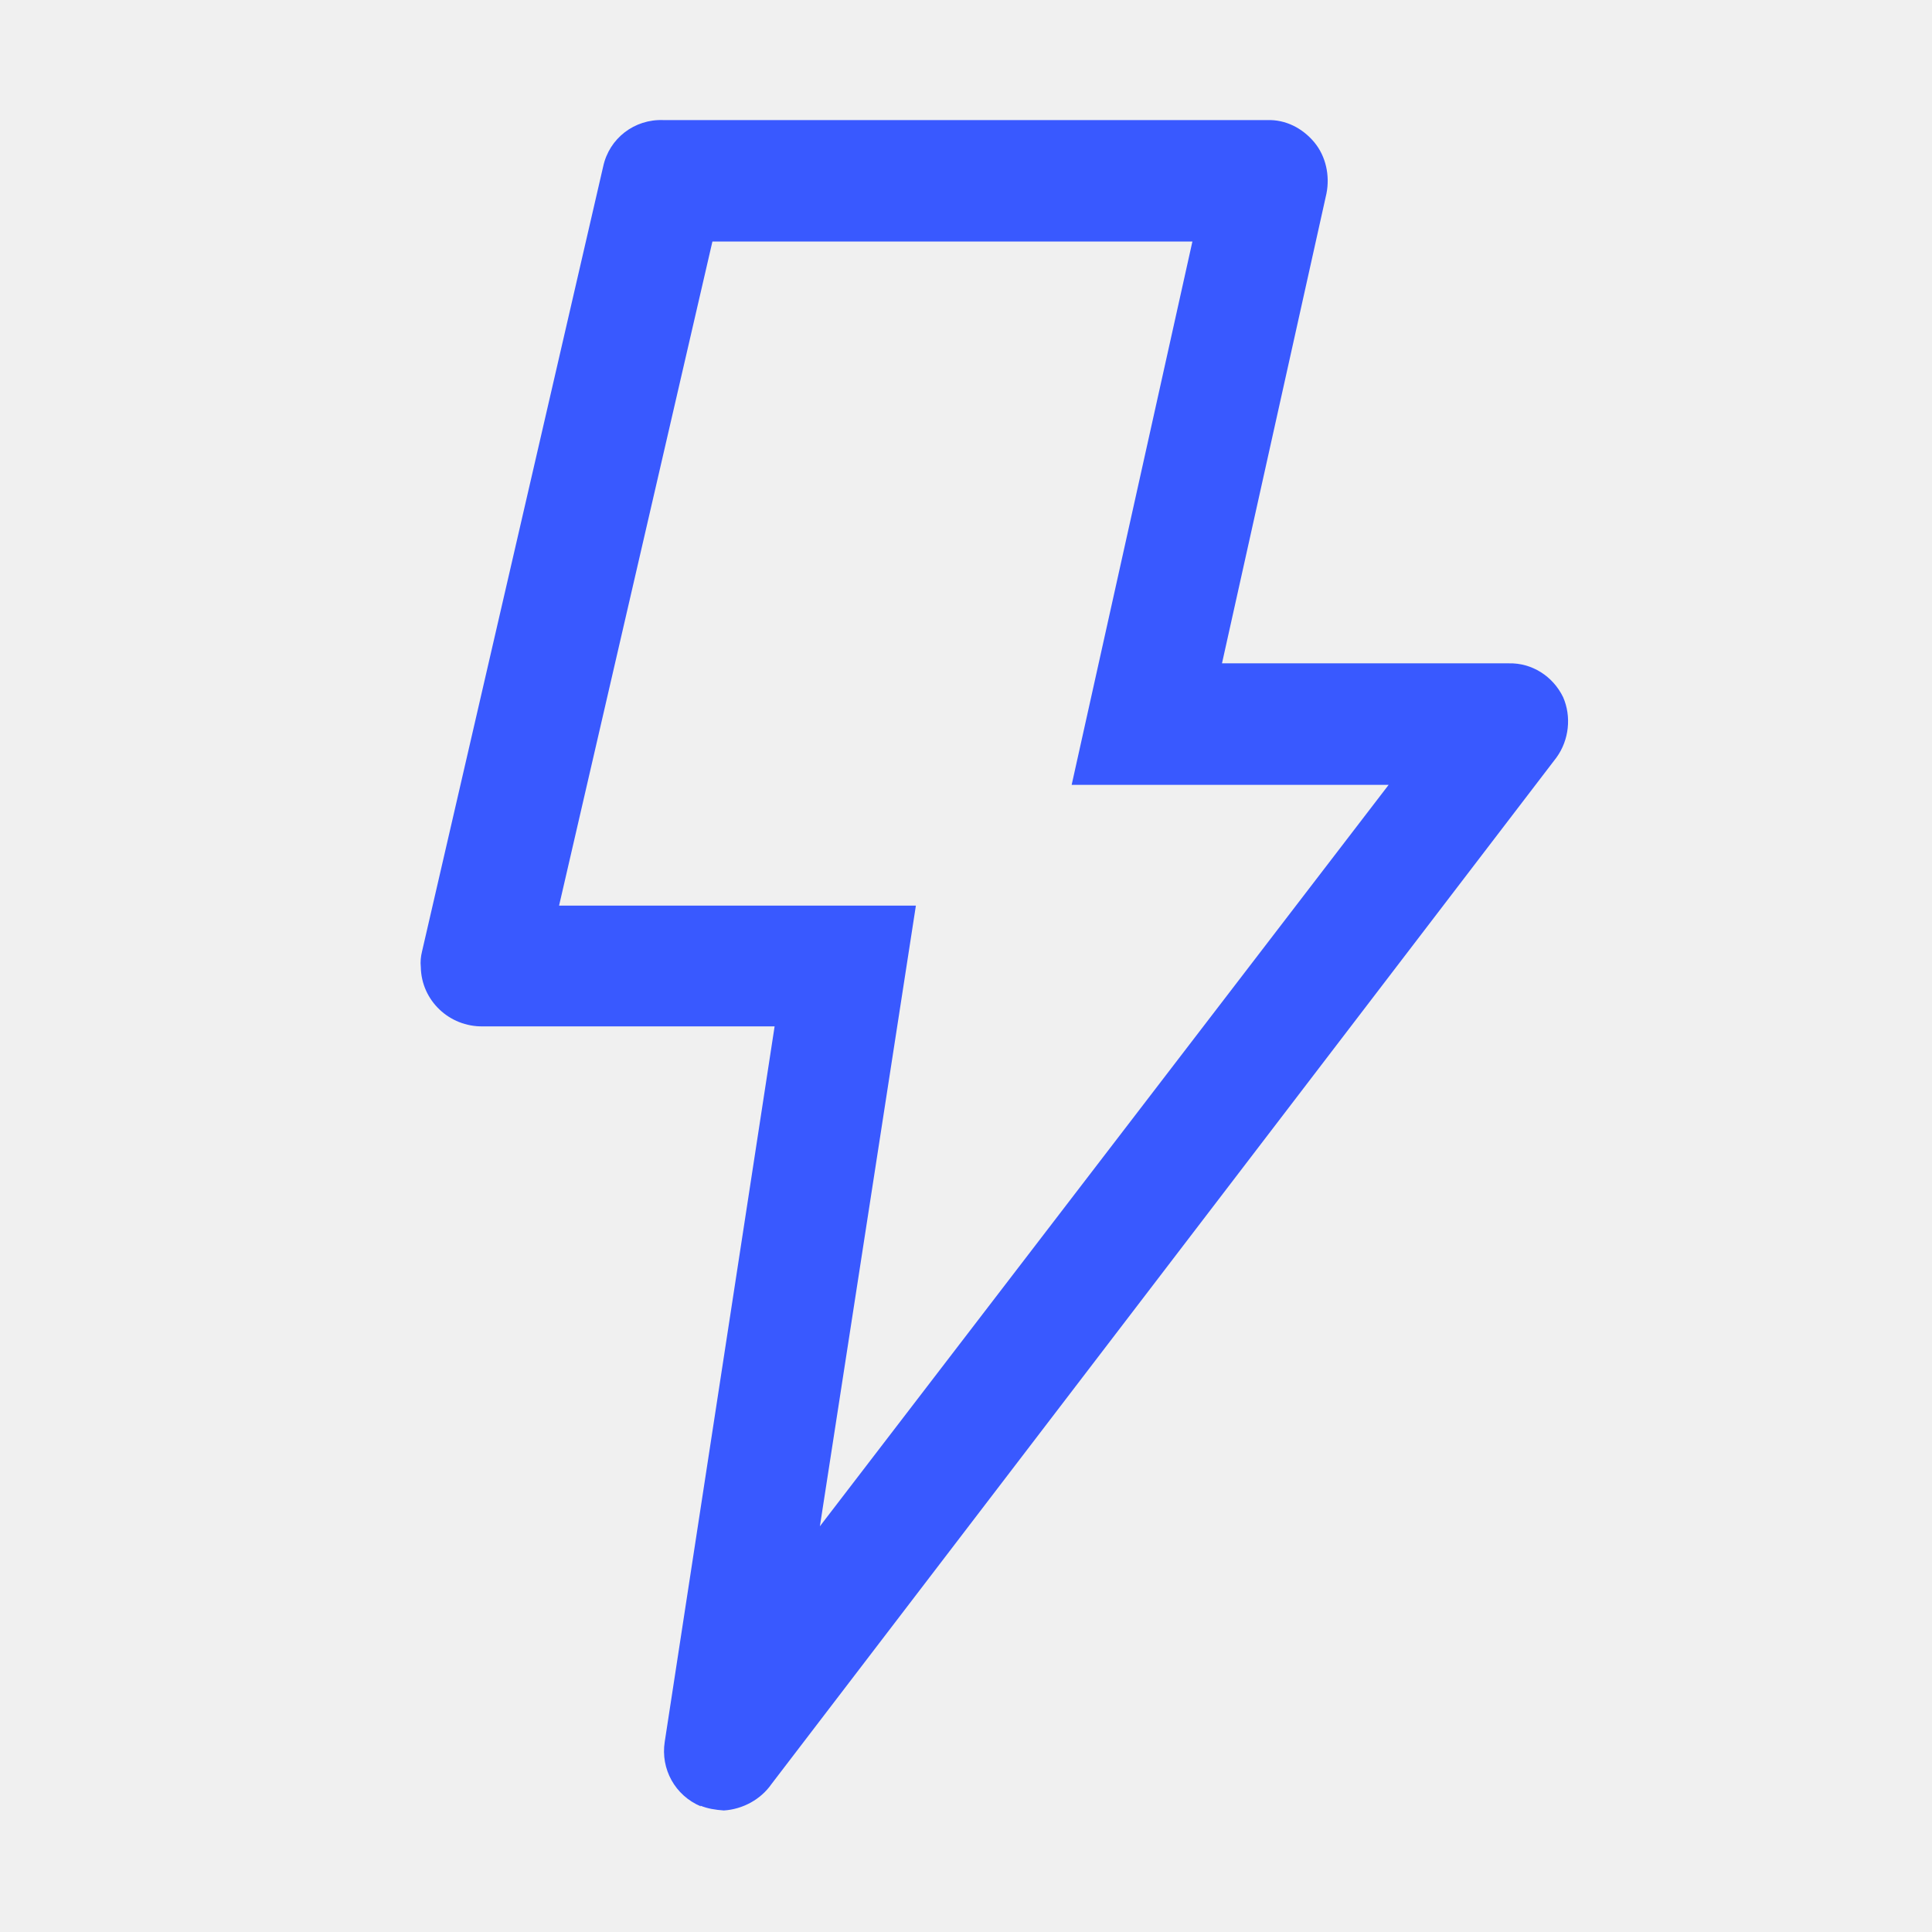
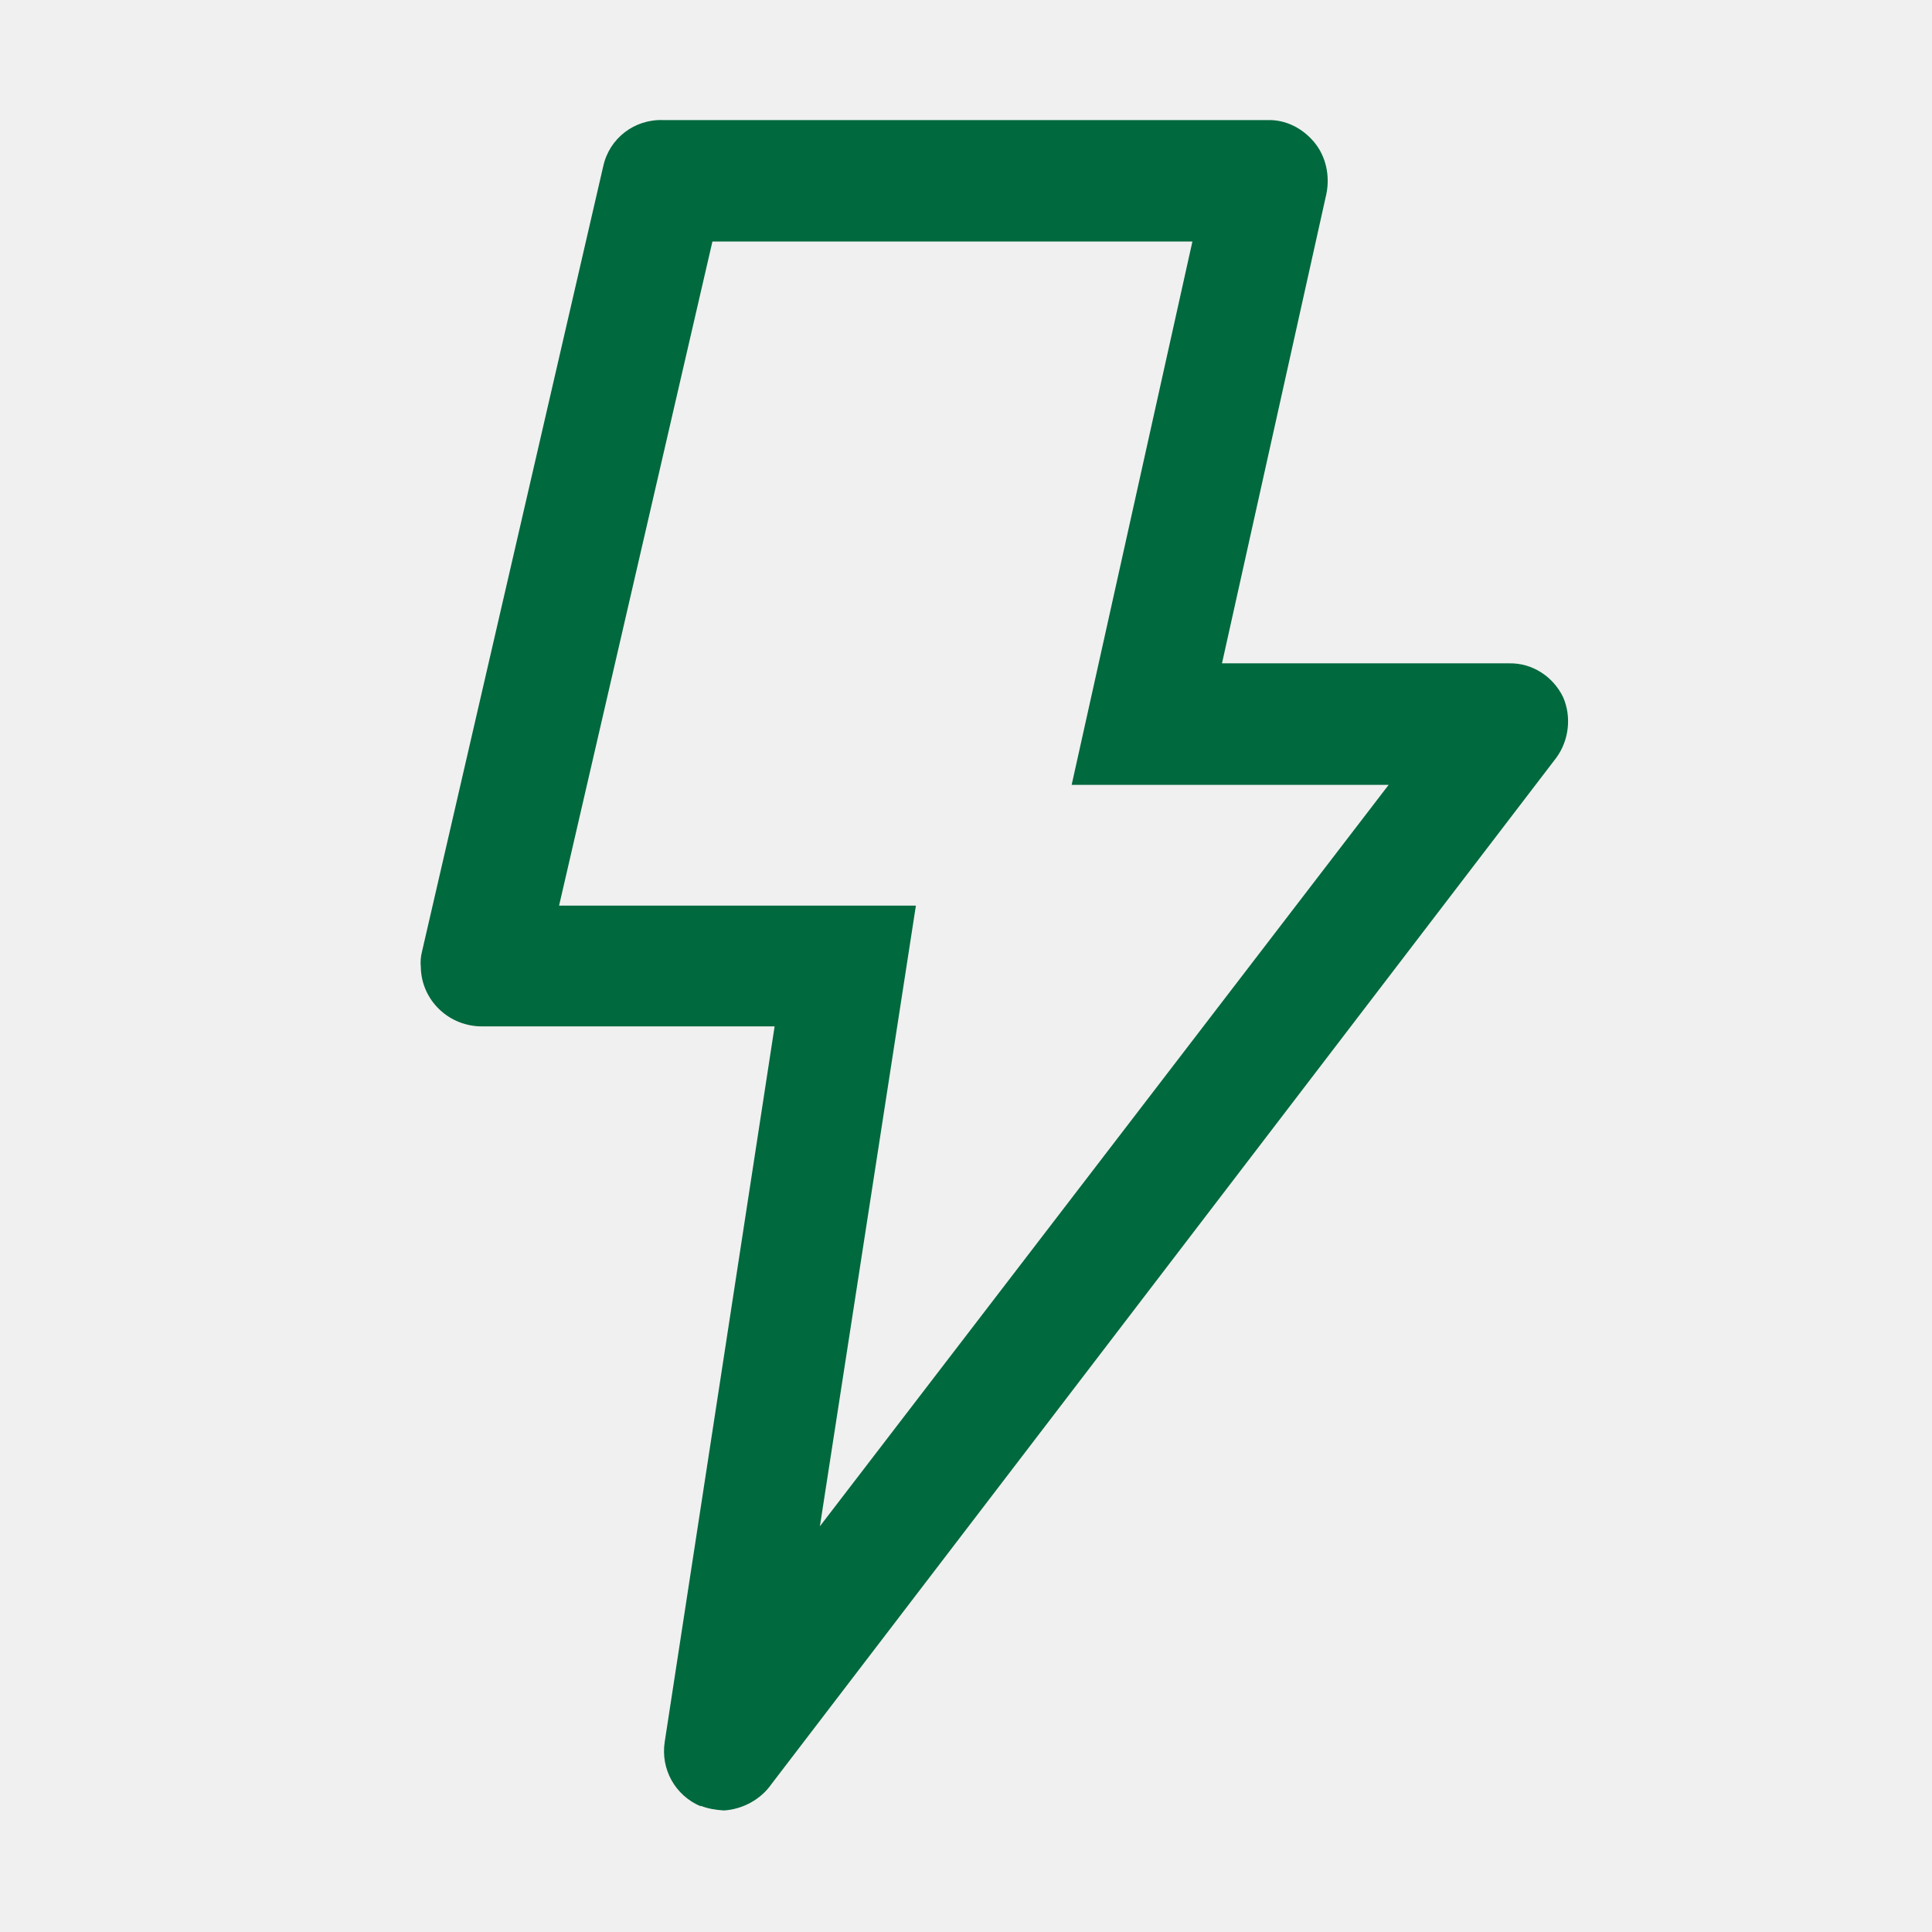
<svg xmlns="http://www.w3.org/2000/svg" width="32" height="32" viewBox="0 0 32 32" fill="none">
  <g clip-path="url(#clip0_709_1678)">
-     <path d="M11.61 29.92C11.18 29.74 10.94 29.3 11.01 28.85L12.83 17H8C7.44 17.01 6.98 16.57 6.97 16.02C6.96 15.93 6.97 15.84 6.99 15.76L9.99 2.76C10.09 2.29 10.51 1.969 10.99 1.989H20.99C21.29 1.979 21.57 2.118 21.77 2.358C21.96 2.588 22.03 2.907 21.97 3.207L20.24 10.987H24.99C25.37 10.977 25.72 11.197 25.89 11.547C26.03 11.867 25.99 12.257 25.78 12.547L12.78 29.547C12.6 29.807 12.3 29.967 11.99 29.987C11.85 29.977 11.72 29.957 11.6 29.907L11.61 29.92ZM17.75 13L19.75 4H11.8L9.26 15H15.17L13.58 25.28L23 13H17.75Z" fill="#3959FF" />
+     <path d="M11.61 29.92C11.18 29.74 10.94 29.3 11.01 28.85L12.83 17H8C7.44 17.01 6.98 16.57 6.97 16.02C6.96 15.93 6.97 15.84 6.99 15.76L9.99 2.76C10.09 2.29 10.51 1.969 10.99 1.989H20.99C21.29 1.979 21.57 2.118 21.77 2.358C21.96 2.588 22.03 2.907 21.97 3.207L20.24 10.987H24.99C25.37 10.977 25.72 11.197 25.89 11.547C26.03 11.867 25.99 12.257 25.78 12.547L12.78 29.547C12.6 29.807 12.3 29.967 11.99 29.987C11.85 29.977 11.72 29.957 11.6 29.907L11.61 29.92ZM17.75 13L19.75 4H11.8L9.26 15H15.17L13.58 25.28L23 13H17.75Z" fill="#00693e" />
  </g>
  <defs>
    <clipPath id="clip0_709_1678">
      <rect width="32" height="32" fill="white" />
    </clipPath>
  </defs>
</svg>
